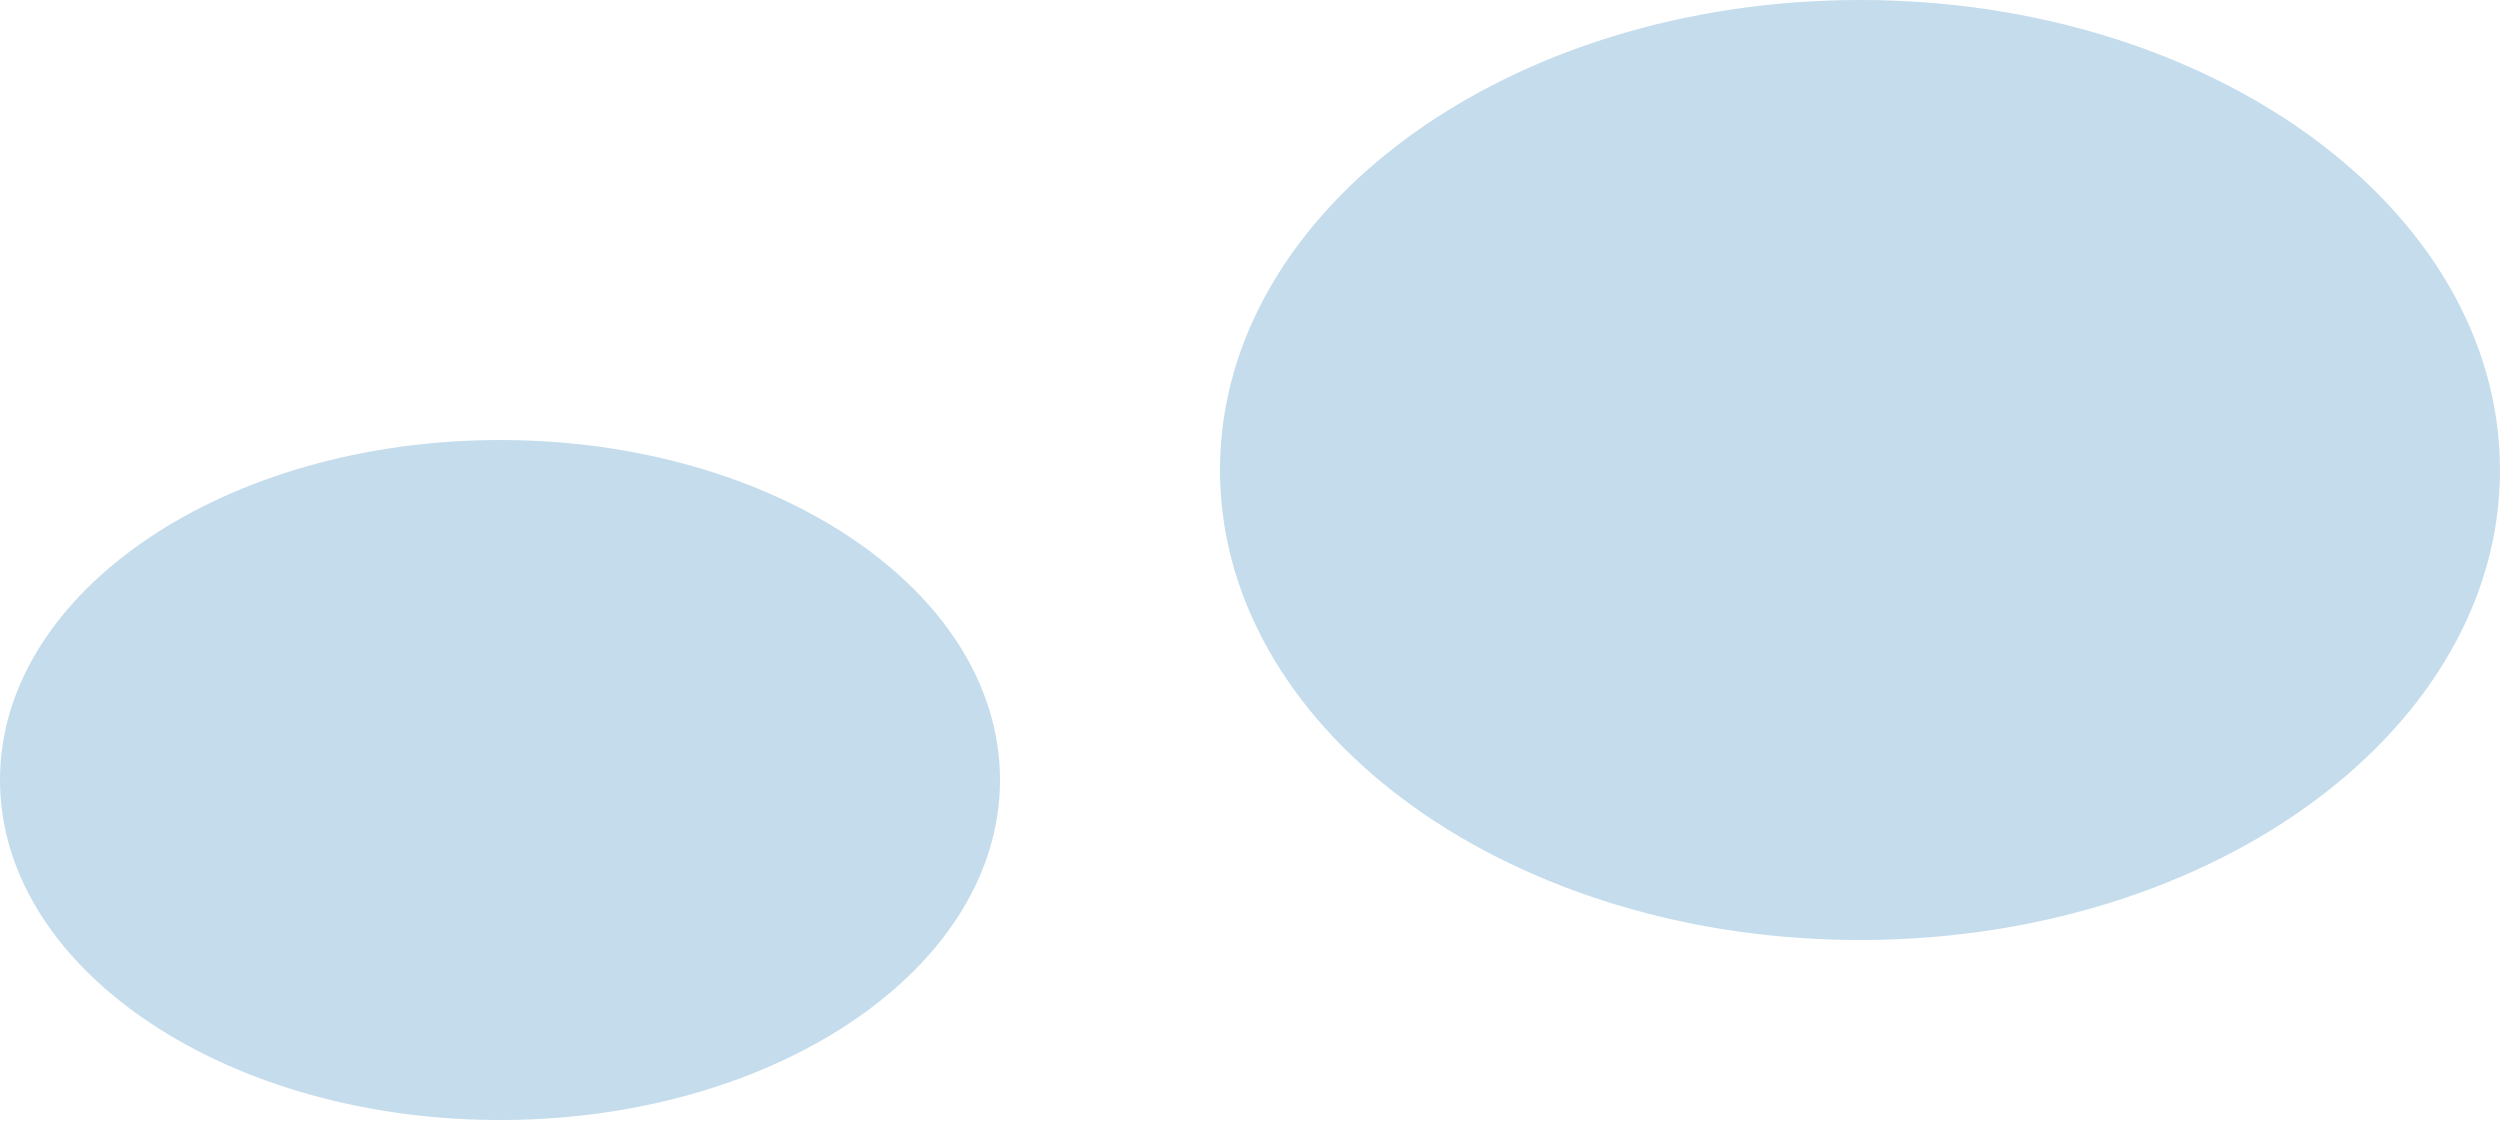
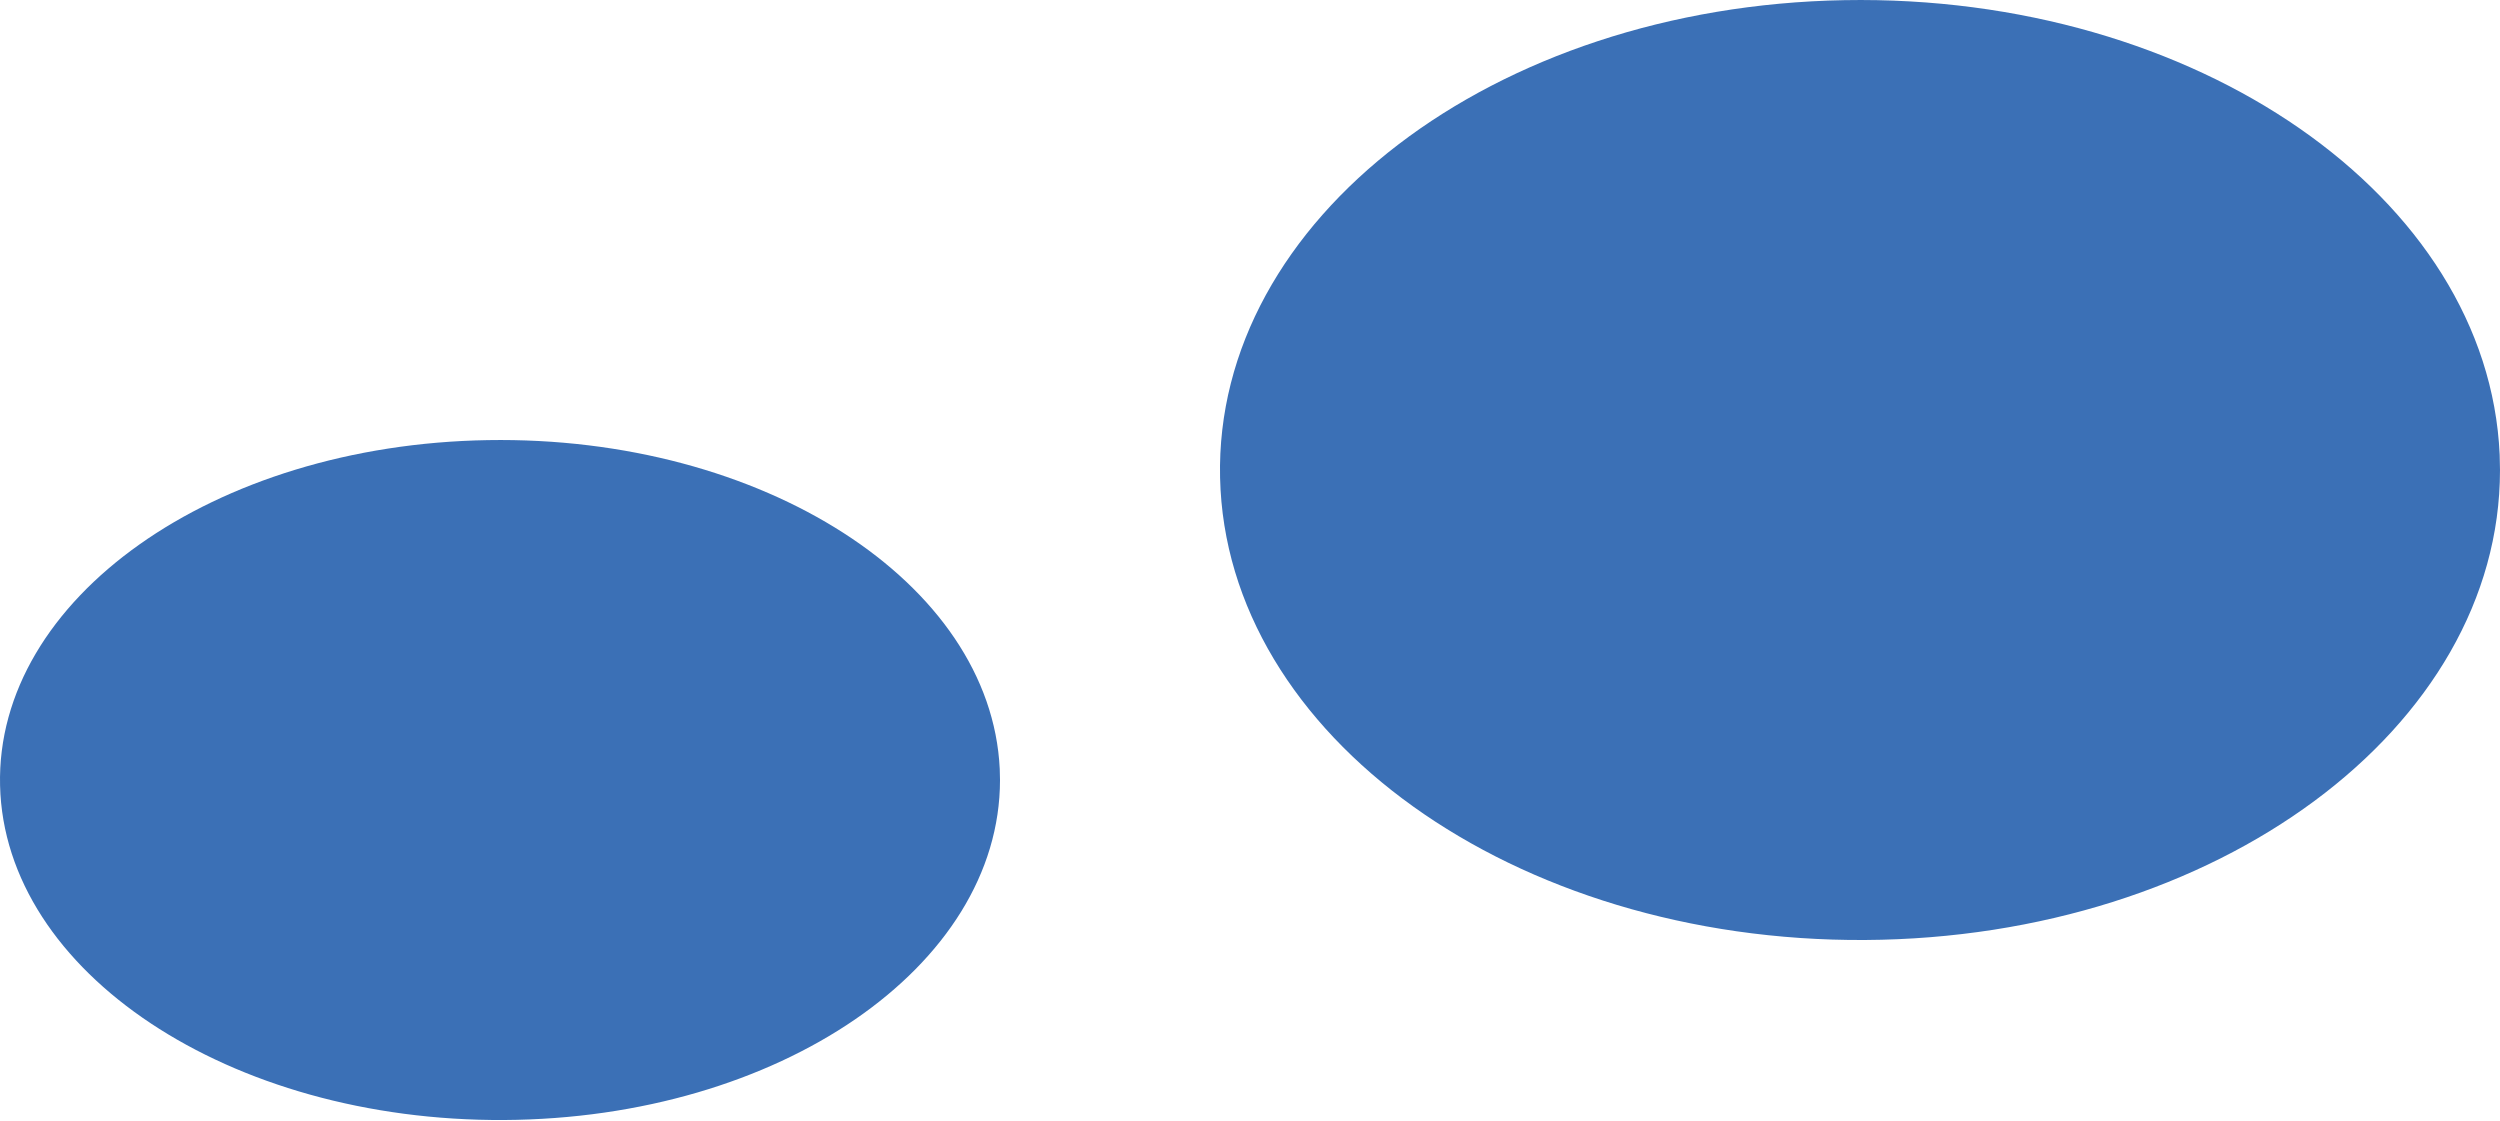
<svg xmlns="http://www.w3.org/2000/svg" width="100%" height="100%" viewBox="0 0 68.522 30.698" version="1.1" id="svg1">
  <defs id="defs1" />
  <g id="layer1" transform="translate(-84.32719,-500.5928)">
-     <path style="fill:#c4dcec;fill-rule:evenodd;stroke-width:2;stroke-linejoin:round;paint-order:stroke fill markers" id="path20" d="m 152.849,513.475 a 17.542,12.882 0 0 1 -17.4,12.882 17.542,12.882 0 0 1 -17.681,-12.673 17.542,12.882 0 0 1 17.113,-13.087 17.542,12.882 0 0 1 17.959,12.461" />
-     <path style="fill:#c4dcec;fill-rule:evenodd;stroke-width:2;stroke-linejoin:round;paint-order:stroke fill markers" id="path21" d="m 111.736,521.972 a 13.704,9.319 0 0 1 -13.593,9.319 13.704,9.319 0 0 1 -13.814,-9.168 13.704,9.319 0 0 1 13.37,-9.467 13.704,9.319 0 0 1 14.03,9.014" />
+     <path style="fill:#3b70b6;fill-rule:evenodd;stroke-width:2;stroke-linejoin:round;paint-order:stroke fill markers" id="path20" d="m 152.849,513.475 a 17.542,12.882 0 0 1 -17.4,12.882 17.542,12.882 0 0 1 -17.681,-12.673 17.542,12.882 0 0 1 17.113,-13.087 17.542,12.882 0 0 1 17.959,12.461" />
+     <path style="fill:#3b70b6;fill-rule:evenodd;stroke-width:2;stroke-linejoin:round;paint-order:stroke fill markers" id="path21" d="m 111.736,521.972 a 13.704,9.319 0 0 1 -13.593,9.319 13.704,9.319 0 0 1 -13.814,-9.168 13.704,9.319 0 0 1 13.37,-9.467 13.704,9.319 0 0 1 14.03,9.014" />
  </g>
</svg>
